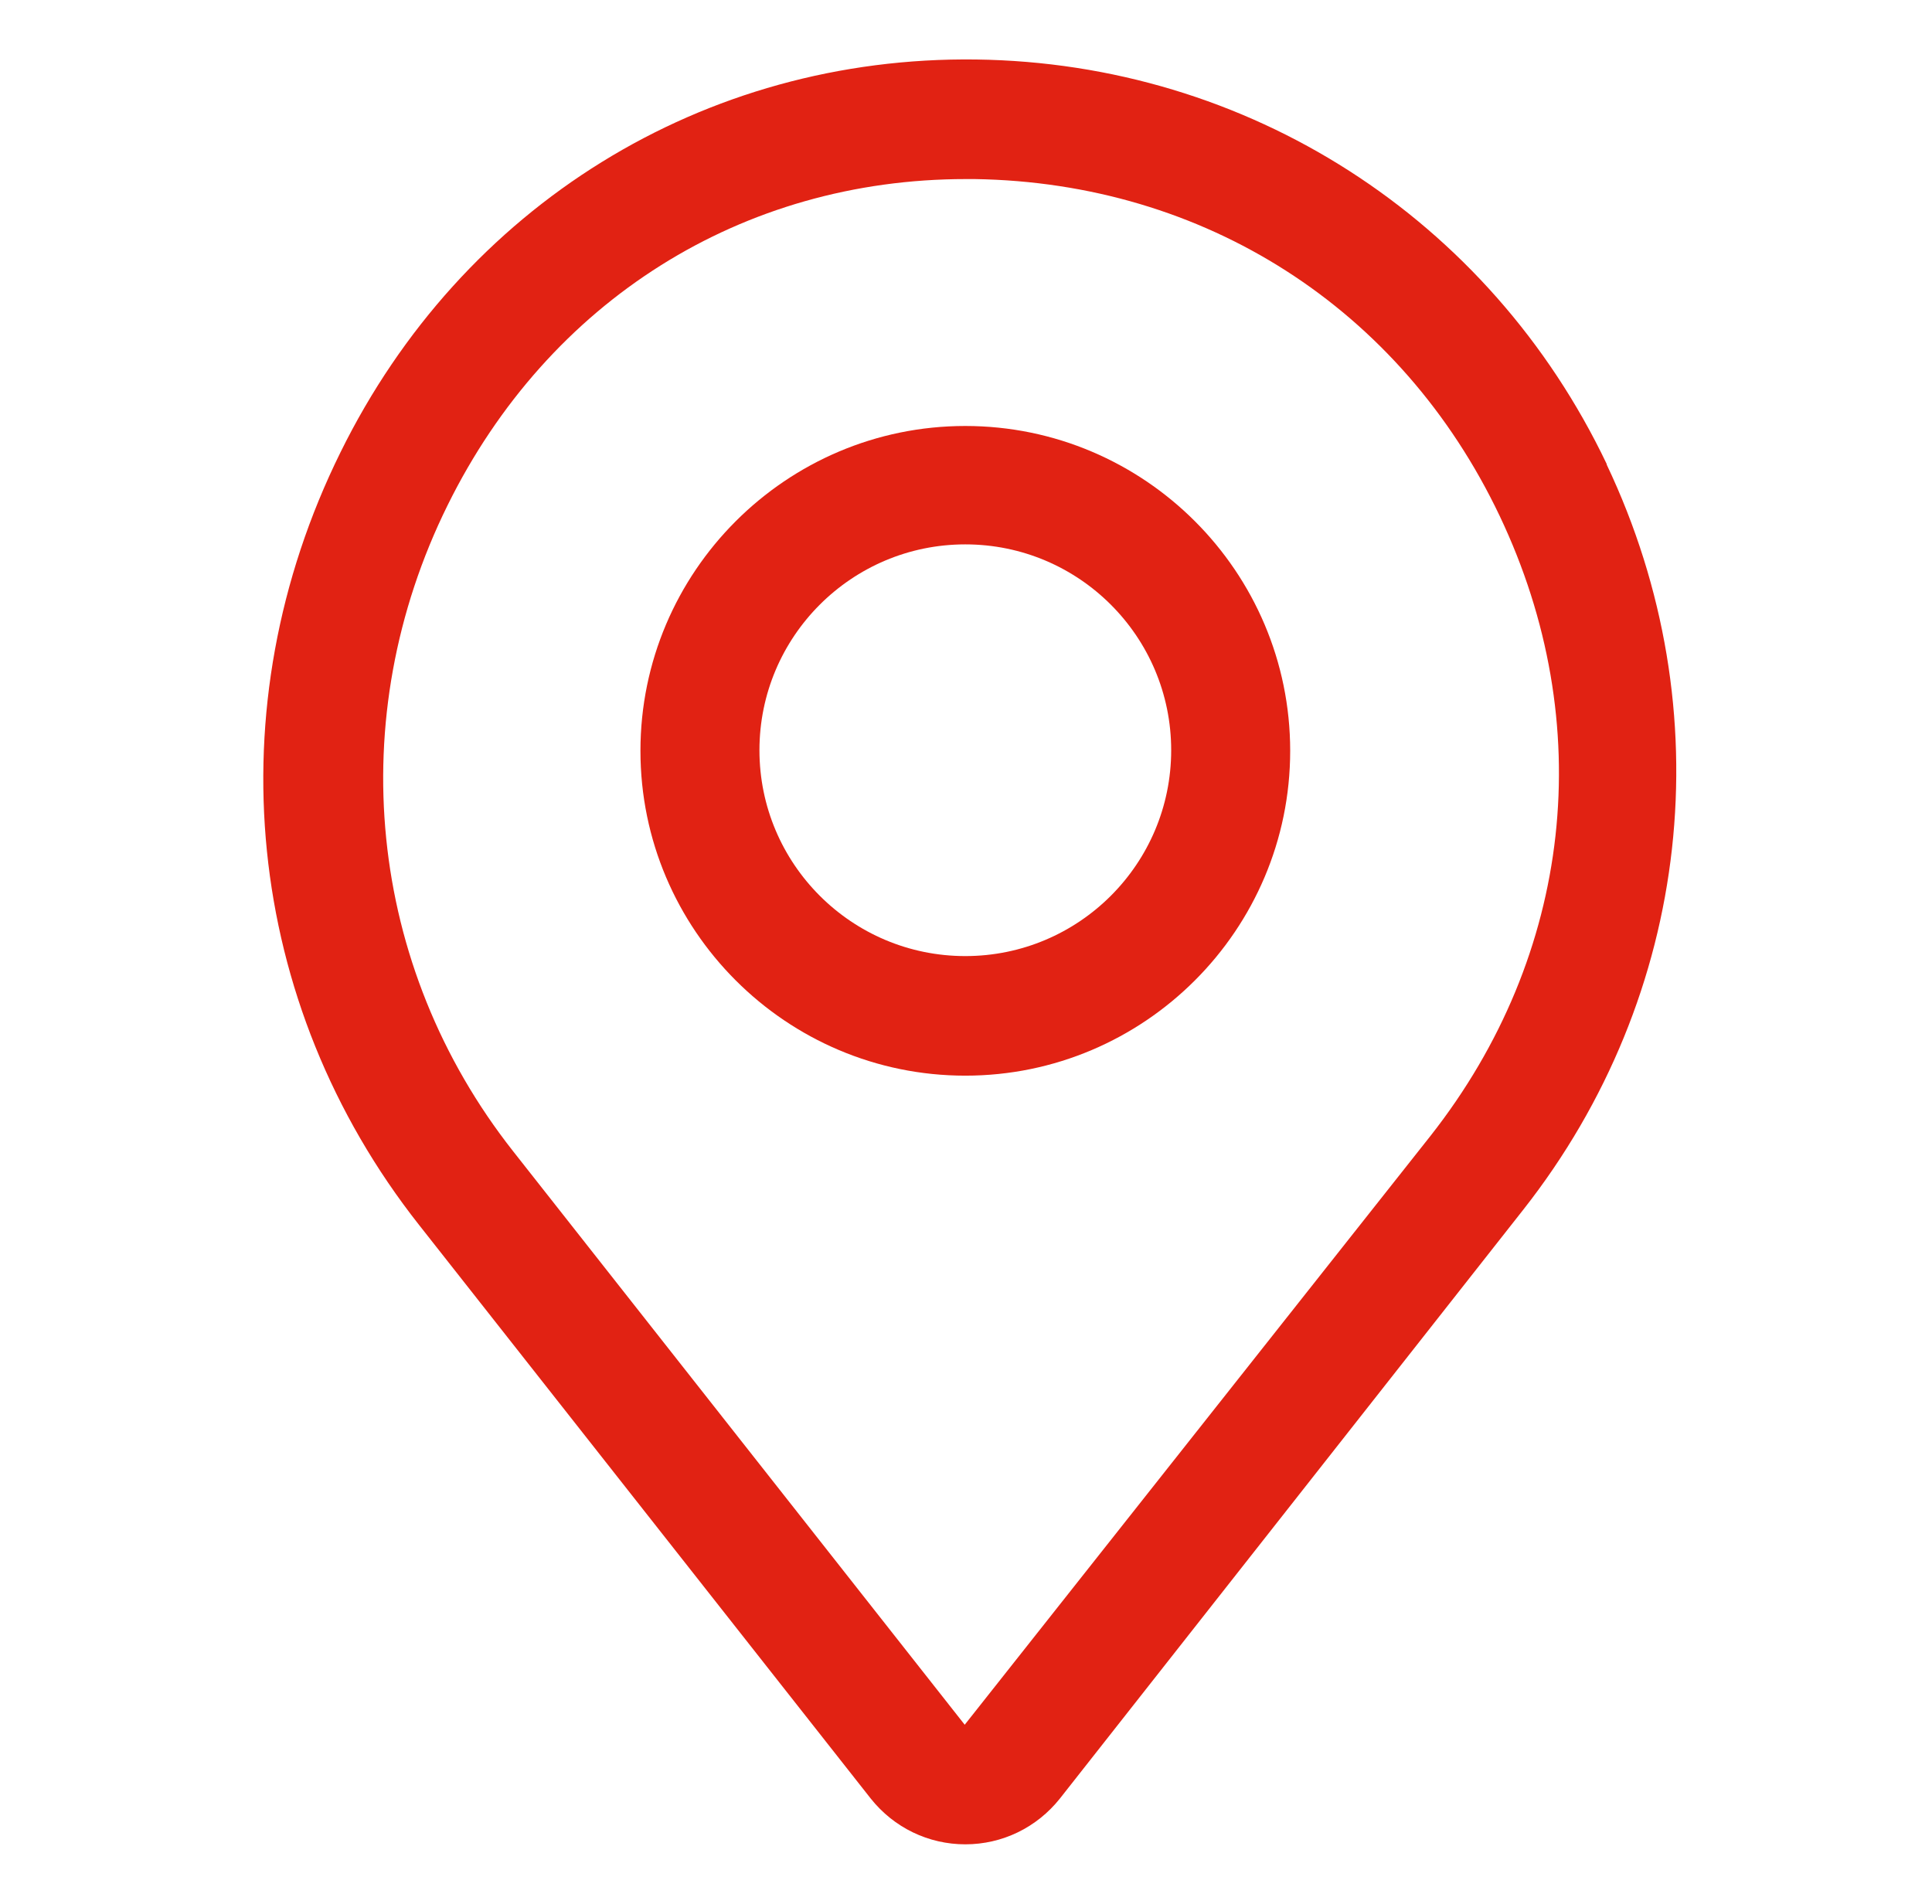
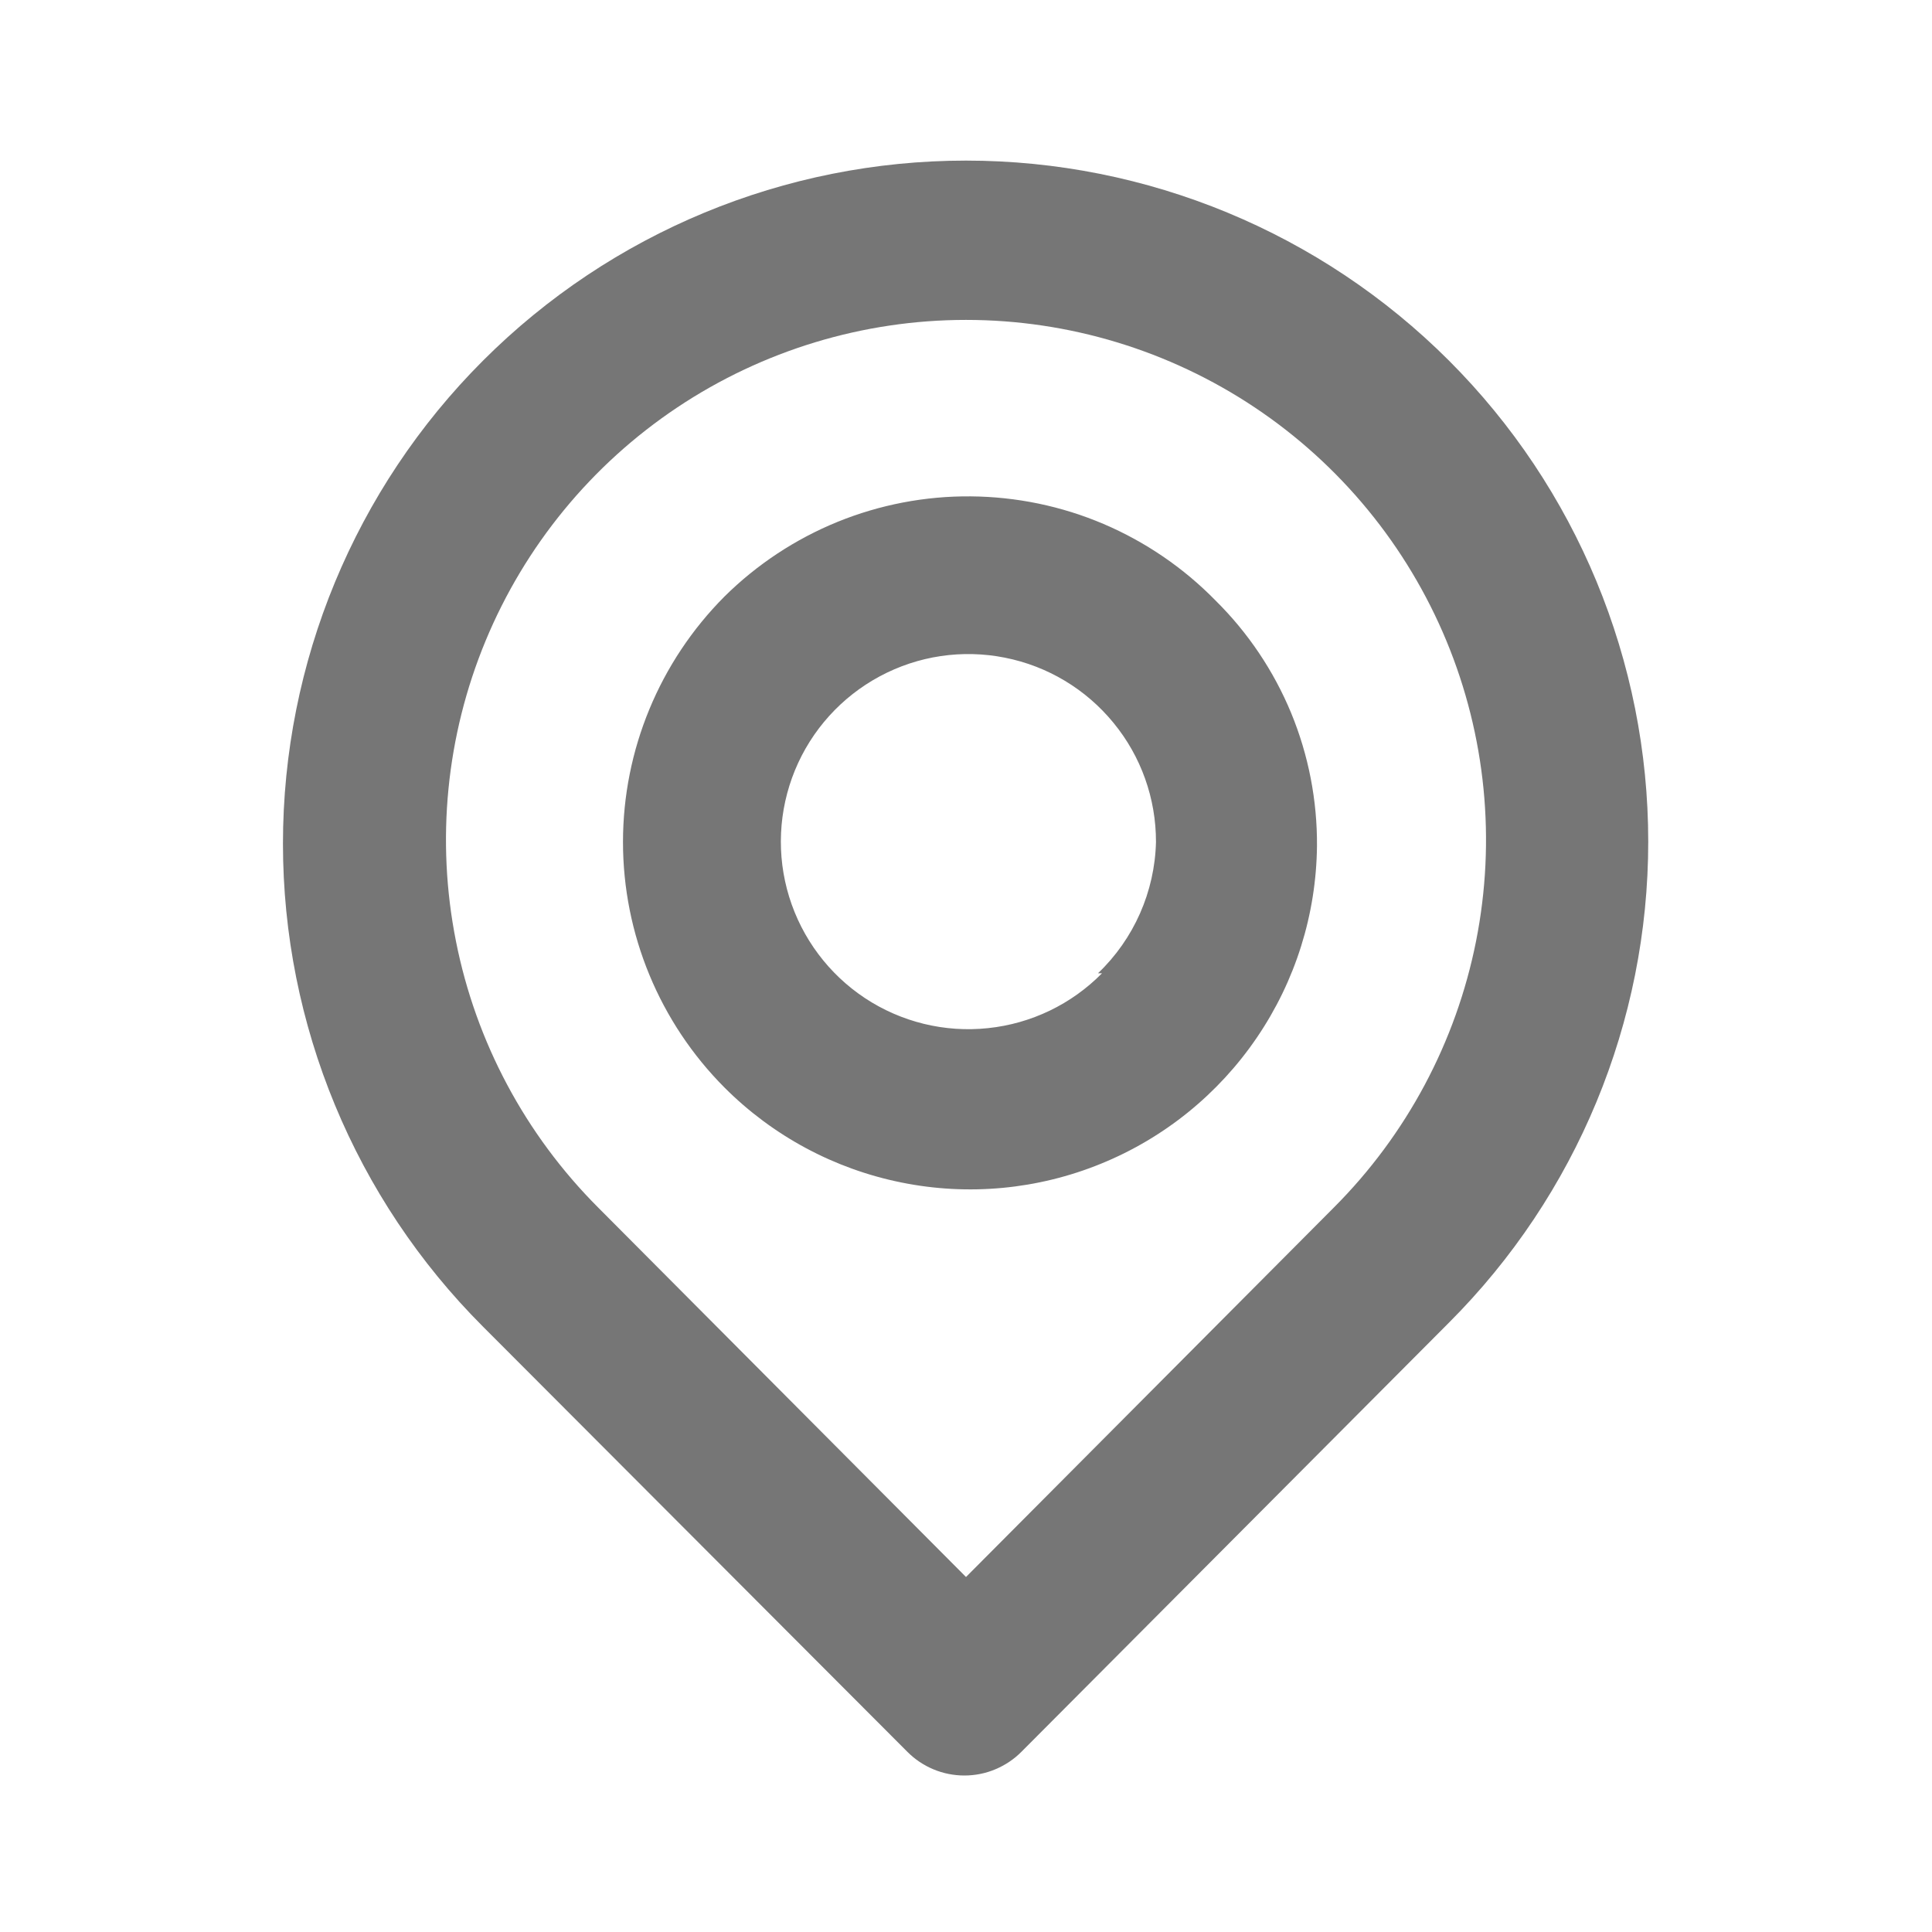
- <svg xmlns="http://www.w3.org/2000/svg" width="69" height="68" viewBox="0 0 69 68" fill="none">
-   <path d="M57.383 16.575C53.197 7.799 44.569 2.253 34.858 2.125C25.125 1.998 16.498 7.353 12.163 16.15C7.658 25.266 8.72 35.828 14.968 43.754L31.097 64.239C31.925 65.28 33.158 65.875 34.475 65.875C35.793 65.875 37.025 65.28 37.854 64.239L54.408 43.201C60.422 35.551 61.548 25.372 57.383 16.596V16.575ZM51.093 40.566L34.454 61.604L18.325 41.119C13.119 34.51 12.227 25.649 15.988 18.041C19.6 10.731 26.507 6.396 34.497 6.396H34.815C43.018 6.524 50.03 11.008 53.558 18.424C57.085 25.84 56.172 34.106 51.093 40.566Z" fill="#E12213" />
-   <path d="M34.475 15.215C28.079 15.215 22.873 20.421 22.873 26.817C22.873 33.214 28.079 38.42 34.475 38.42C40.872 38.42 46.078 33.214 46.078 26.817C46.078 20.421 40.872 15.215 34.475 15.215ZM34.475 34.149C30.417 34.149 27.123 30.855 27.123 26.796C27.123 22.738 30.417 19.444 34.475 19.444C38.534 19.444 41.828 22.738 41.828 26.796C41.828 30.855 38.534 34.149 34.475 34.149Z" fill="#E12213" />
+ <svg xmlns="http://www.w3.org/2000/svg" width="24" height="24" viewBox="0 0 24 24" fill="none">
+   <path d="M18 4.48C16.409 2.889 14.25 1.995 12 1.995C9.749 1.995 7.591 2.889 6 4.48C4.409 6.071 3.515 8.23 3.515 10.48C3.515 12.73 4.409 14.889 6 16.48L11.27 21.76C11.363 21.854 11.473 21.928 11.595 21.979C11.717 22.03 11.848 22.056 11.98 22.056C12.112 22.056 12.243 22.03 12.364 21.979C12.486 21.928 12.597 21.854 12.69 21.76L18 16.43C19.585 14.845 20.475 12.696 20.475 10.455C20.475 8.214 19.585 6.065 18 4.48ZM16.57 15L12 19.59L7.43 15C6.527 14.096 5.912 12.945 5.664 11.692C5.415 10.439 5.543 9.141 6.032 7.961C6.521 6.781 7.349 5.772 8.412 5.062C9.474 4.353 10.723 3.974 12 3.974C13.277 3.974 14.526 4.353 15.588 5.062C16.651 5.772 17.479 6.781 17.968 7.961C18.457 9.141 18.585 10.439 18.336 11.692C18.087 12.945 17.473 14.096 16.57 15ZM9 7.41C8.193 8.22 7.739 9.317 7.739 10.46C7.739 11.603 8.193 12.7 9 13.51C9.6 14.111 10.364 14.521 11.196 14.689C12.028 14.858 12.891 14.777 13.677 14.456C14.463 14.136 15.137 13.59 15.614 12.888C16.092 12.186 16.351 11.359 16.36 10.51C16.364 9.943 16.255 9.381 16.039 8.857C15.822 8.333 15.503 7.858 15.1 7.46C14.704 7.055 14.231 6.732 13.709 6.509C13.188 6.287 12.627 6.171 12.06 6.166C11.493 6.161 10.931 6.269 10.406 6.482C9.881 6.696 9.403 7.011 9 7.41ZM13.69 12.09C13.311 12.475 12.81 12.716 12.273 12.772C11.736 12.829 11.196 12.697 10.745 12.399C10.295 12.101 9.962 11.656 9.803 11.14C9.644 10.624 9.67 10.069 9.875 9.569C10.08 9.07 10.453 8.657 10.928 8.402C11.404 8.146 11.954 8.064 12.484 8.17C13.014 8.275 13.49 8.561 13.832 8.979C14.175 9.396 14.361 9.92 14.36 10.46C14.345 11.077 14.086 11.664 13.64 12.09H13.69Z" fill="#767676" />
</svg>
